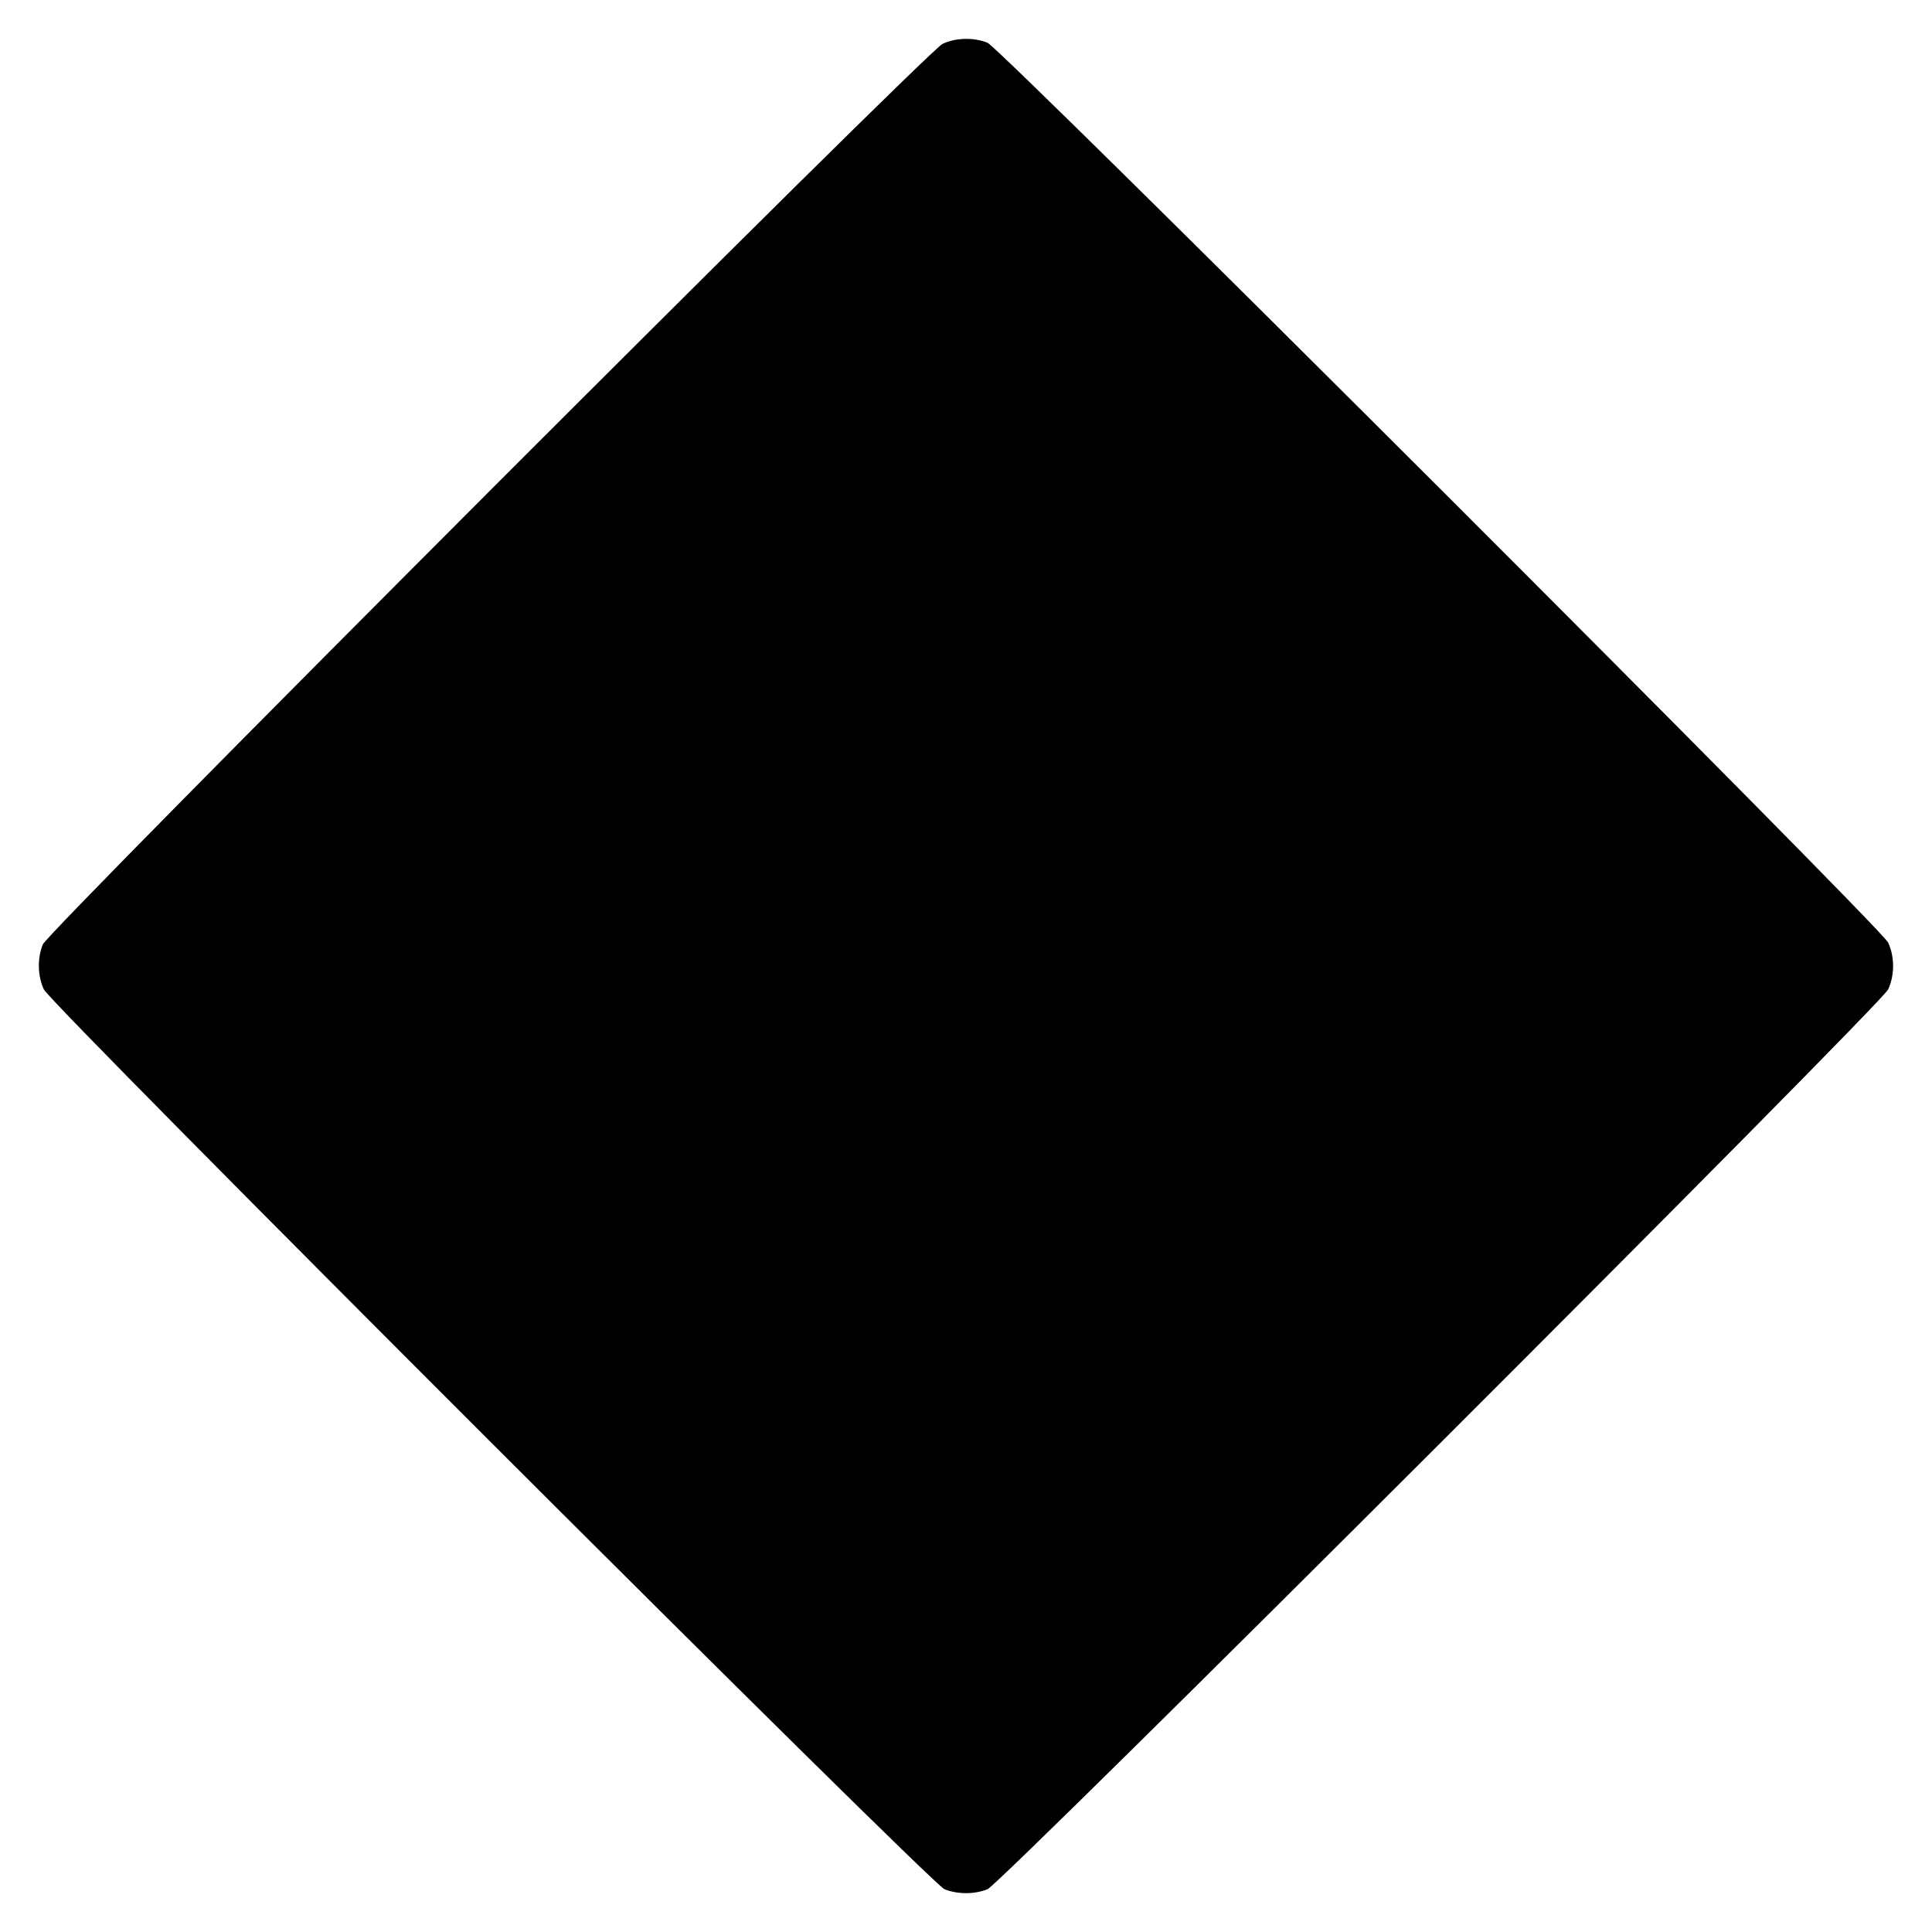
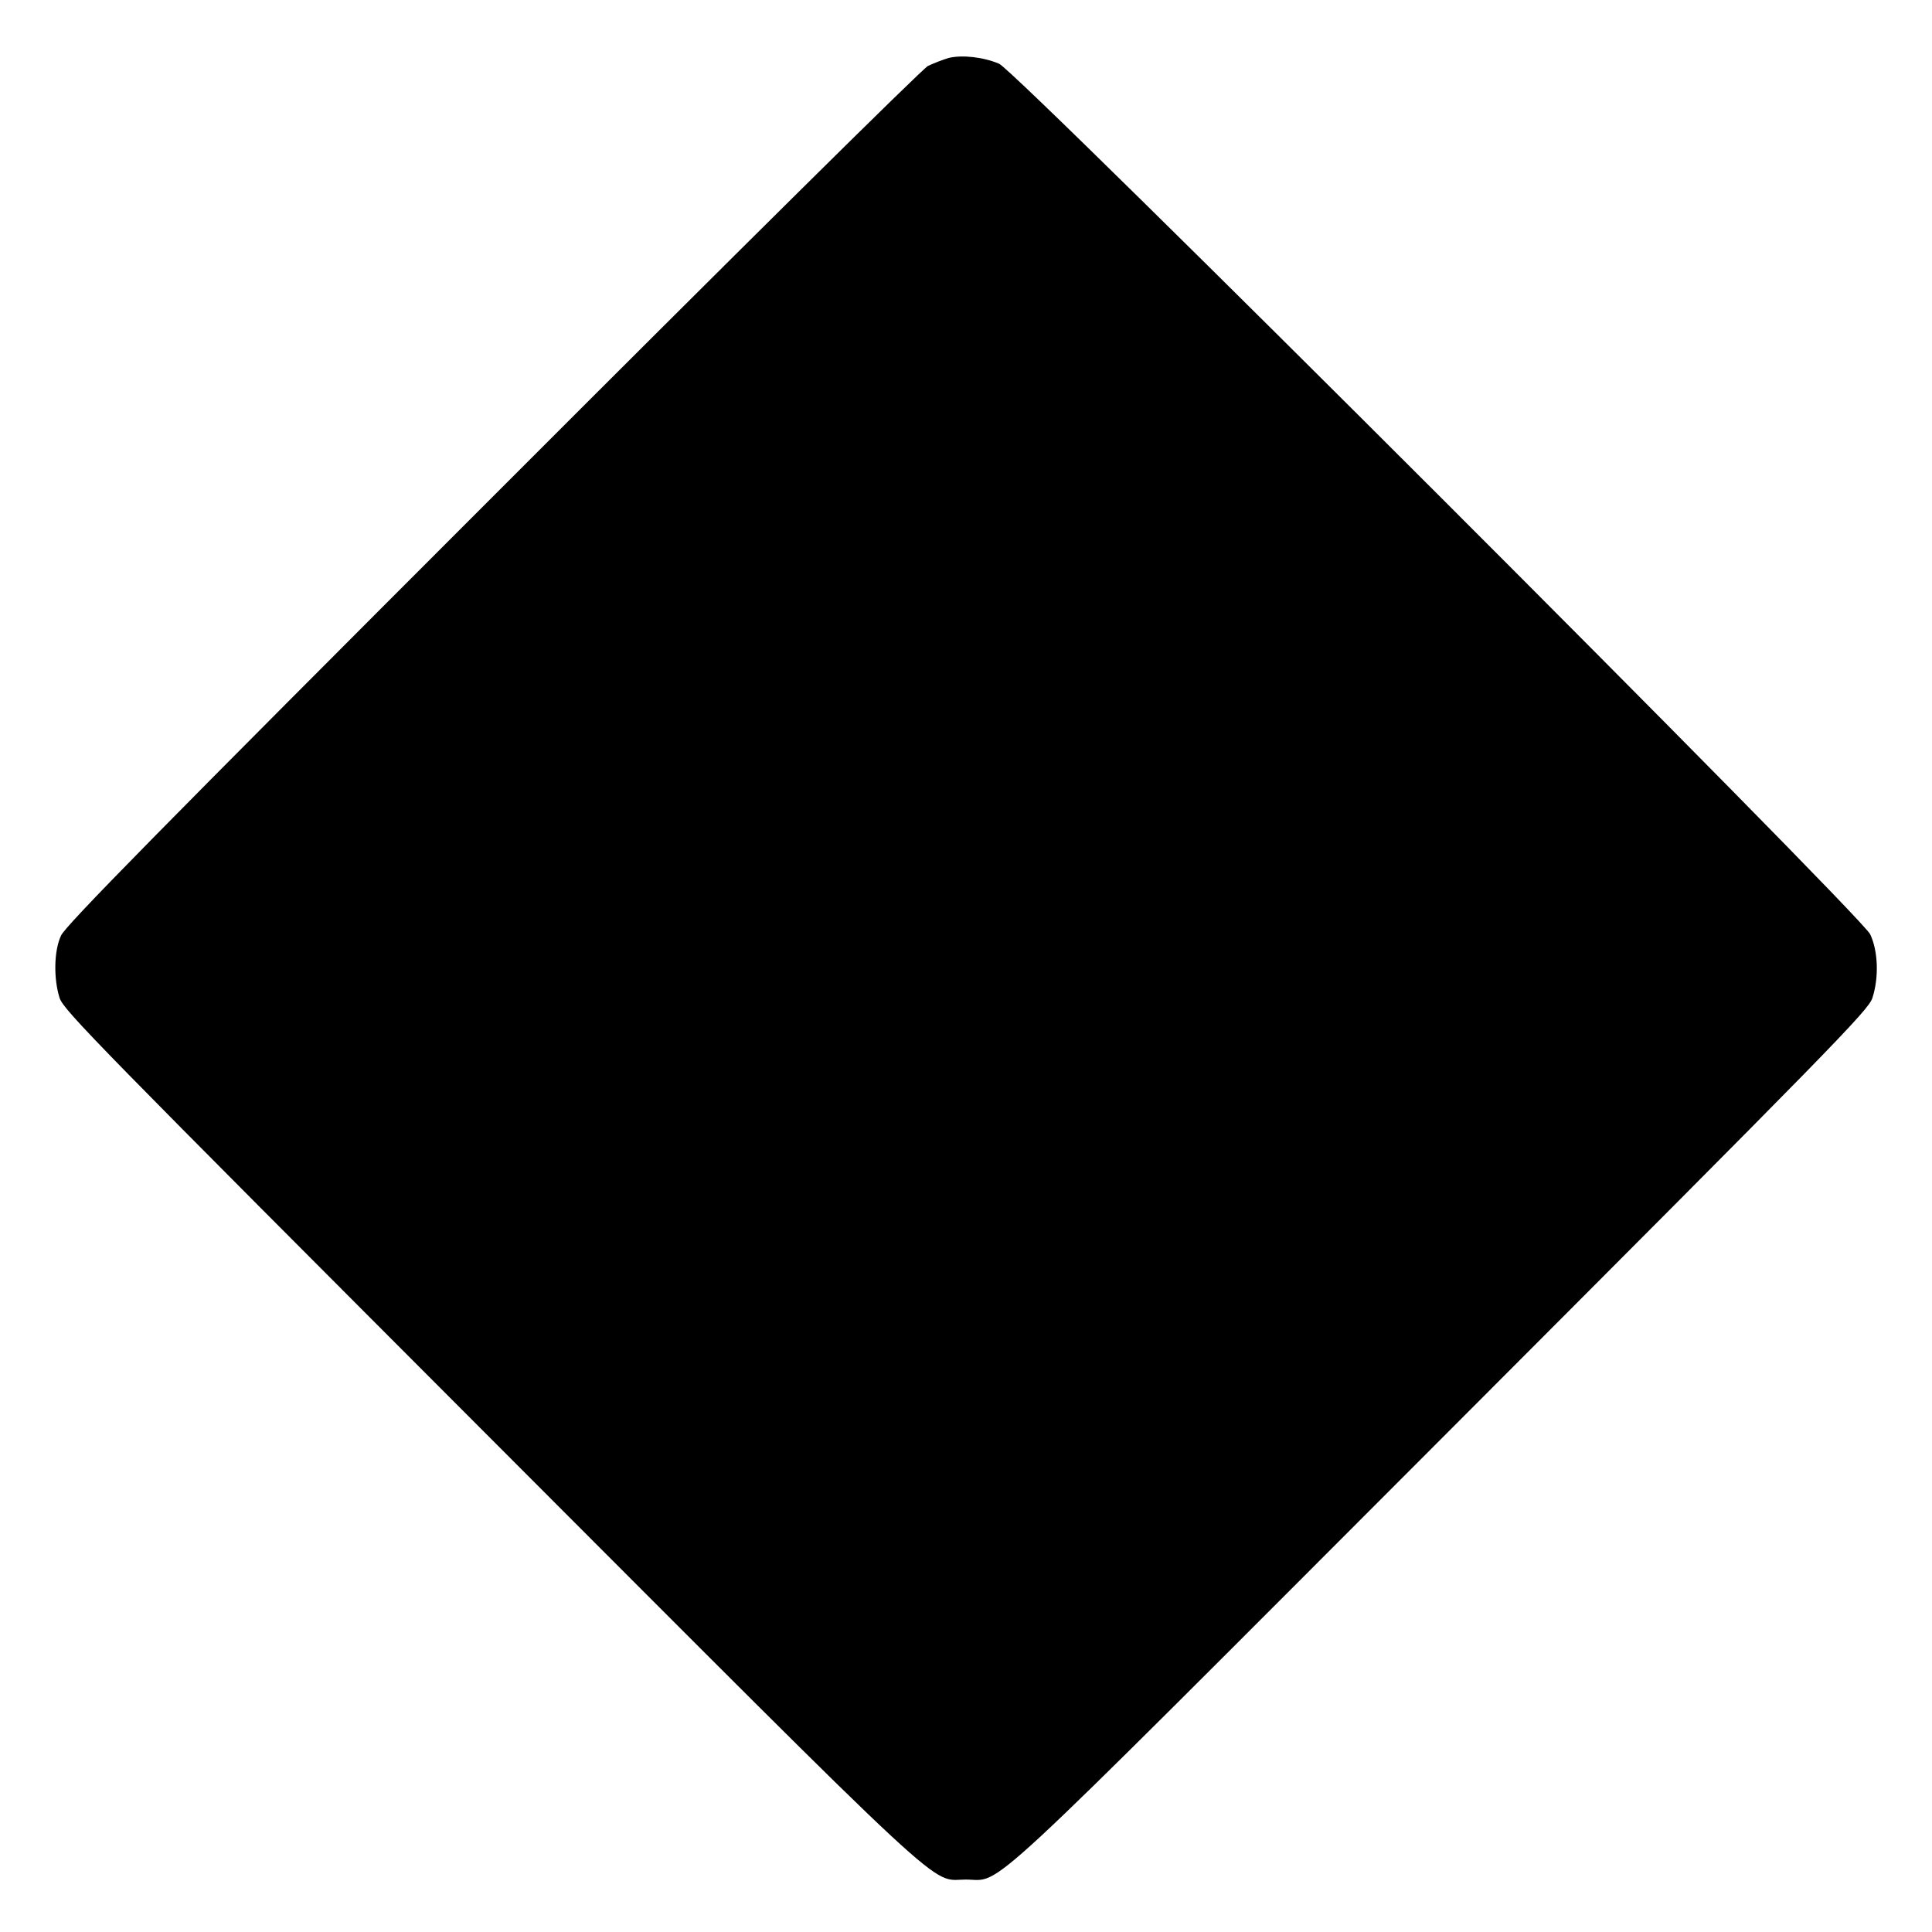
<svg xmlns="http://www.w3.org/2000/svg" version="1.0" width="700pt" height="700pt" viewBox="0 0 700 700" preserveAspectRatio="xMidYMid meet">
  <g transform="translate(0,700) scale(0.1,-0.1)" fill="#000000" stroke="none">
-     <path d="M3415 6841 c-57 -27 -3238 -3211 -3260 -3263 -20 -50 -19 -114 4 -163 27 -57 3211 -3238 3263 -3260 48 -19 108 -19 156 0 52 22 3236 3203 3263 3260 24 51 24 119 0 170 -27 57 -3211 3238 -3263 3260 -50 20 -114 19 -163 -4z" />
+     <path d="M3437 6790 c-20 -6 -54 -19 -75 -29 -21 -11 -693 -676 -1579 -1563 -1210 -1210 -1547 -1553 -1562 -1588 -26 -56 -27 -157 -5 -226 15 -45 138 -170 1558 -1592 1706 -1708 1592 -1602 1725 -1602 137 0 15 -113 1727 1601 1420 1422 1543 1548 1558 1593 24 74 21 170 -8 231 -35 72 -3089 3125 -3156 3154 -56 24 -133 33 -183 21z" />
  </g>
</svg>
